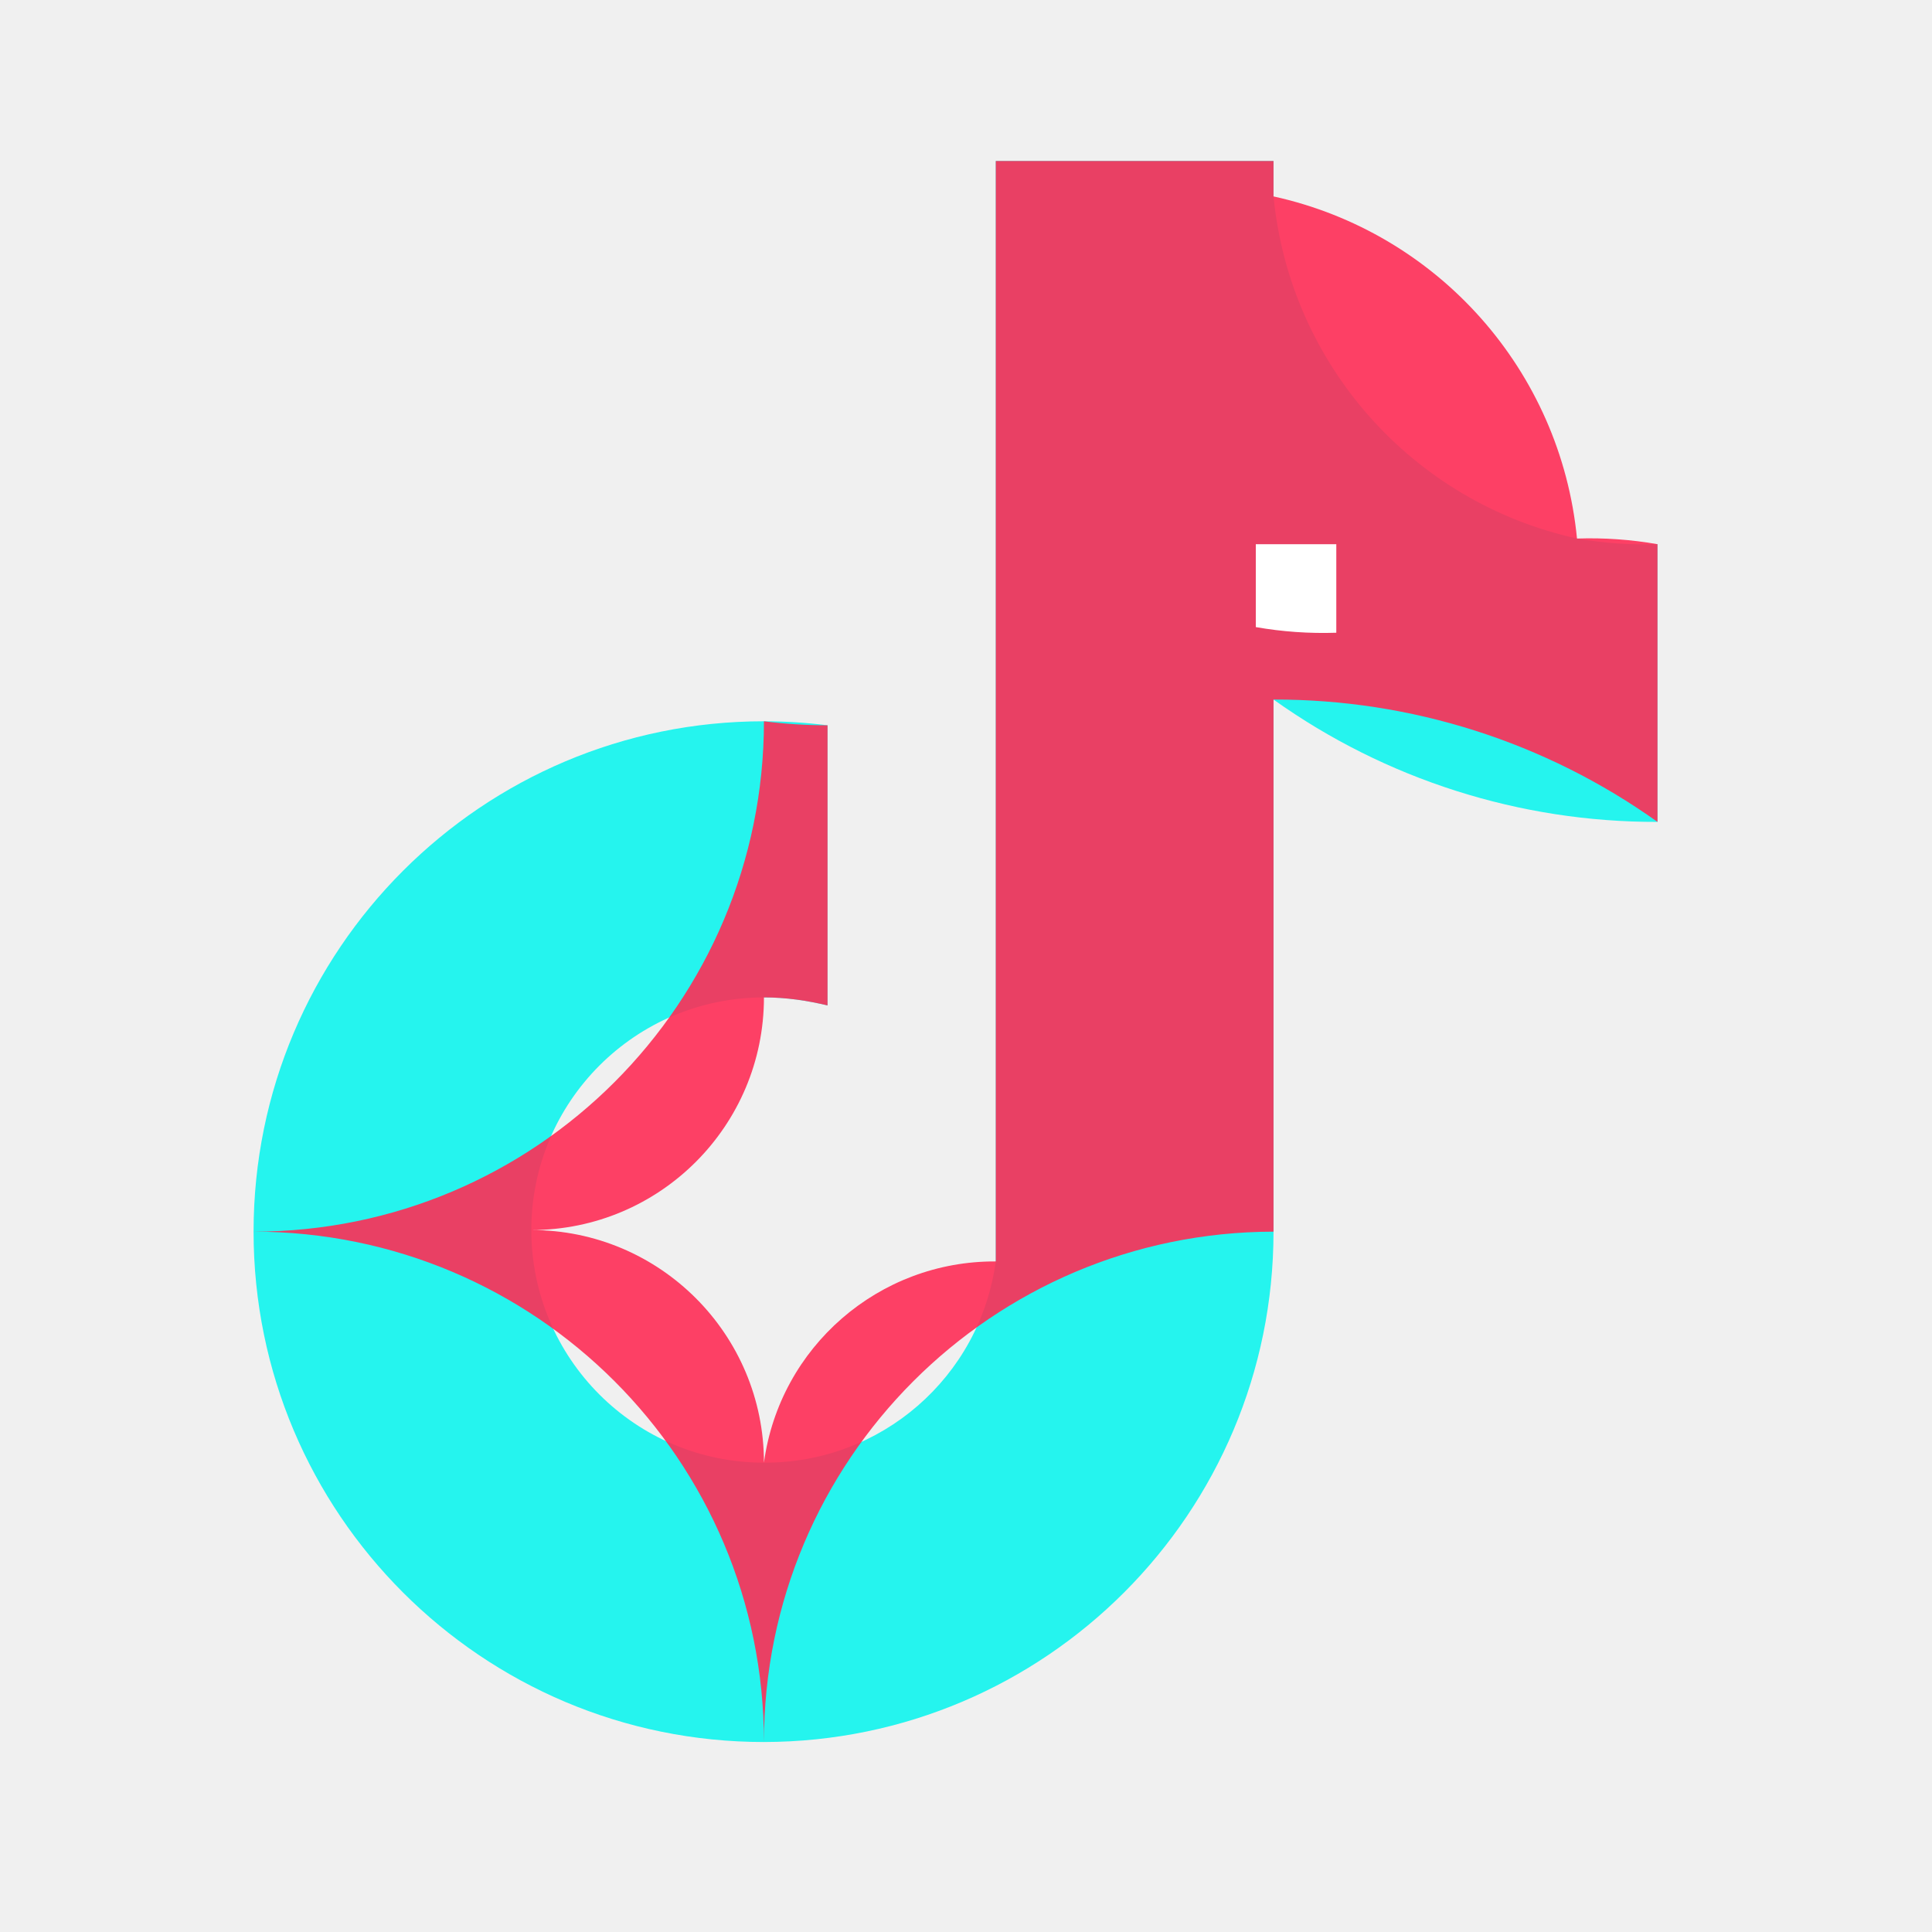
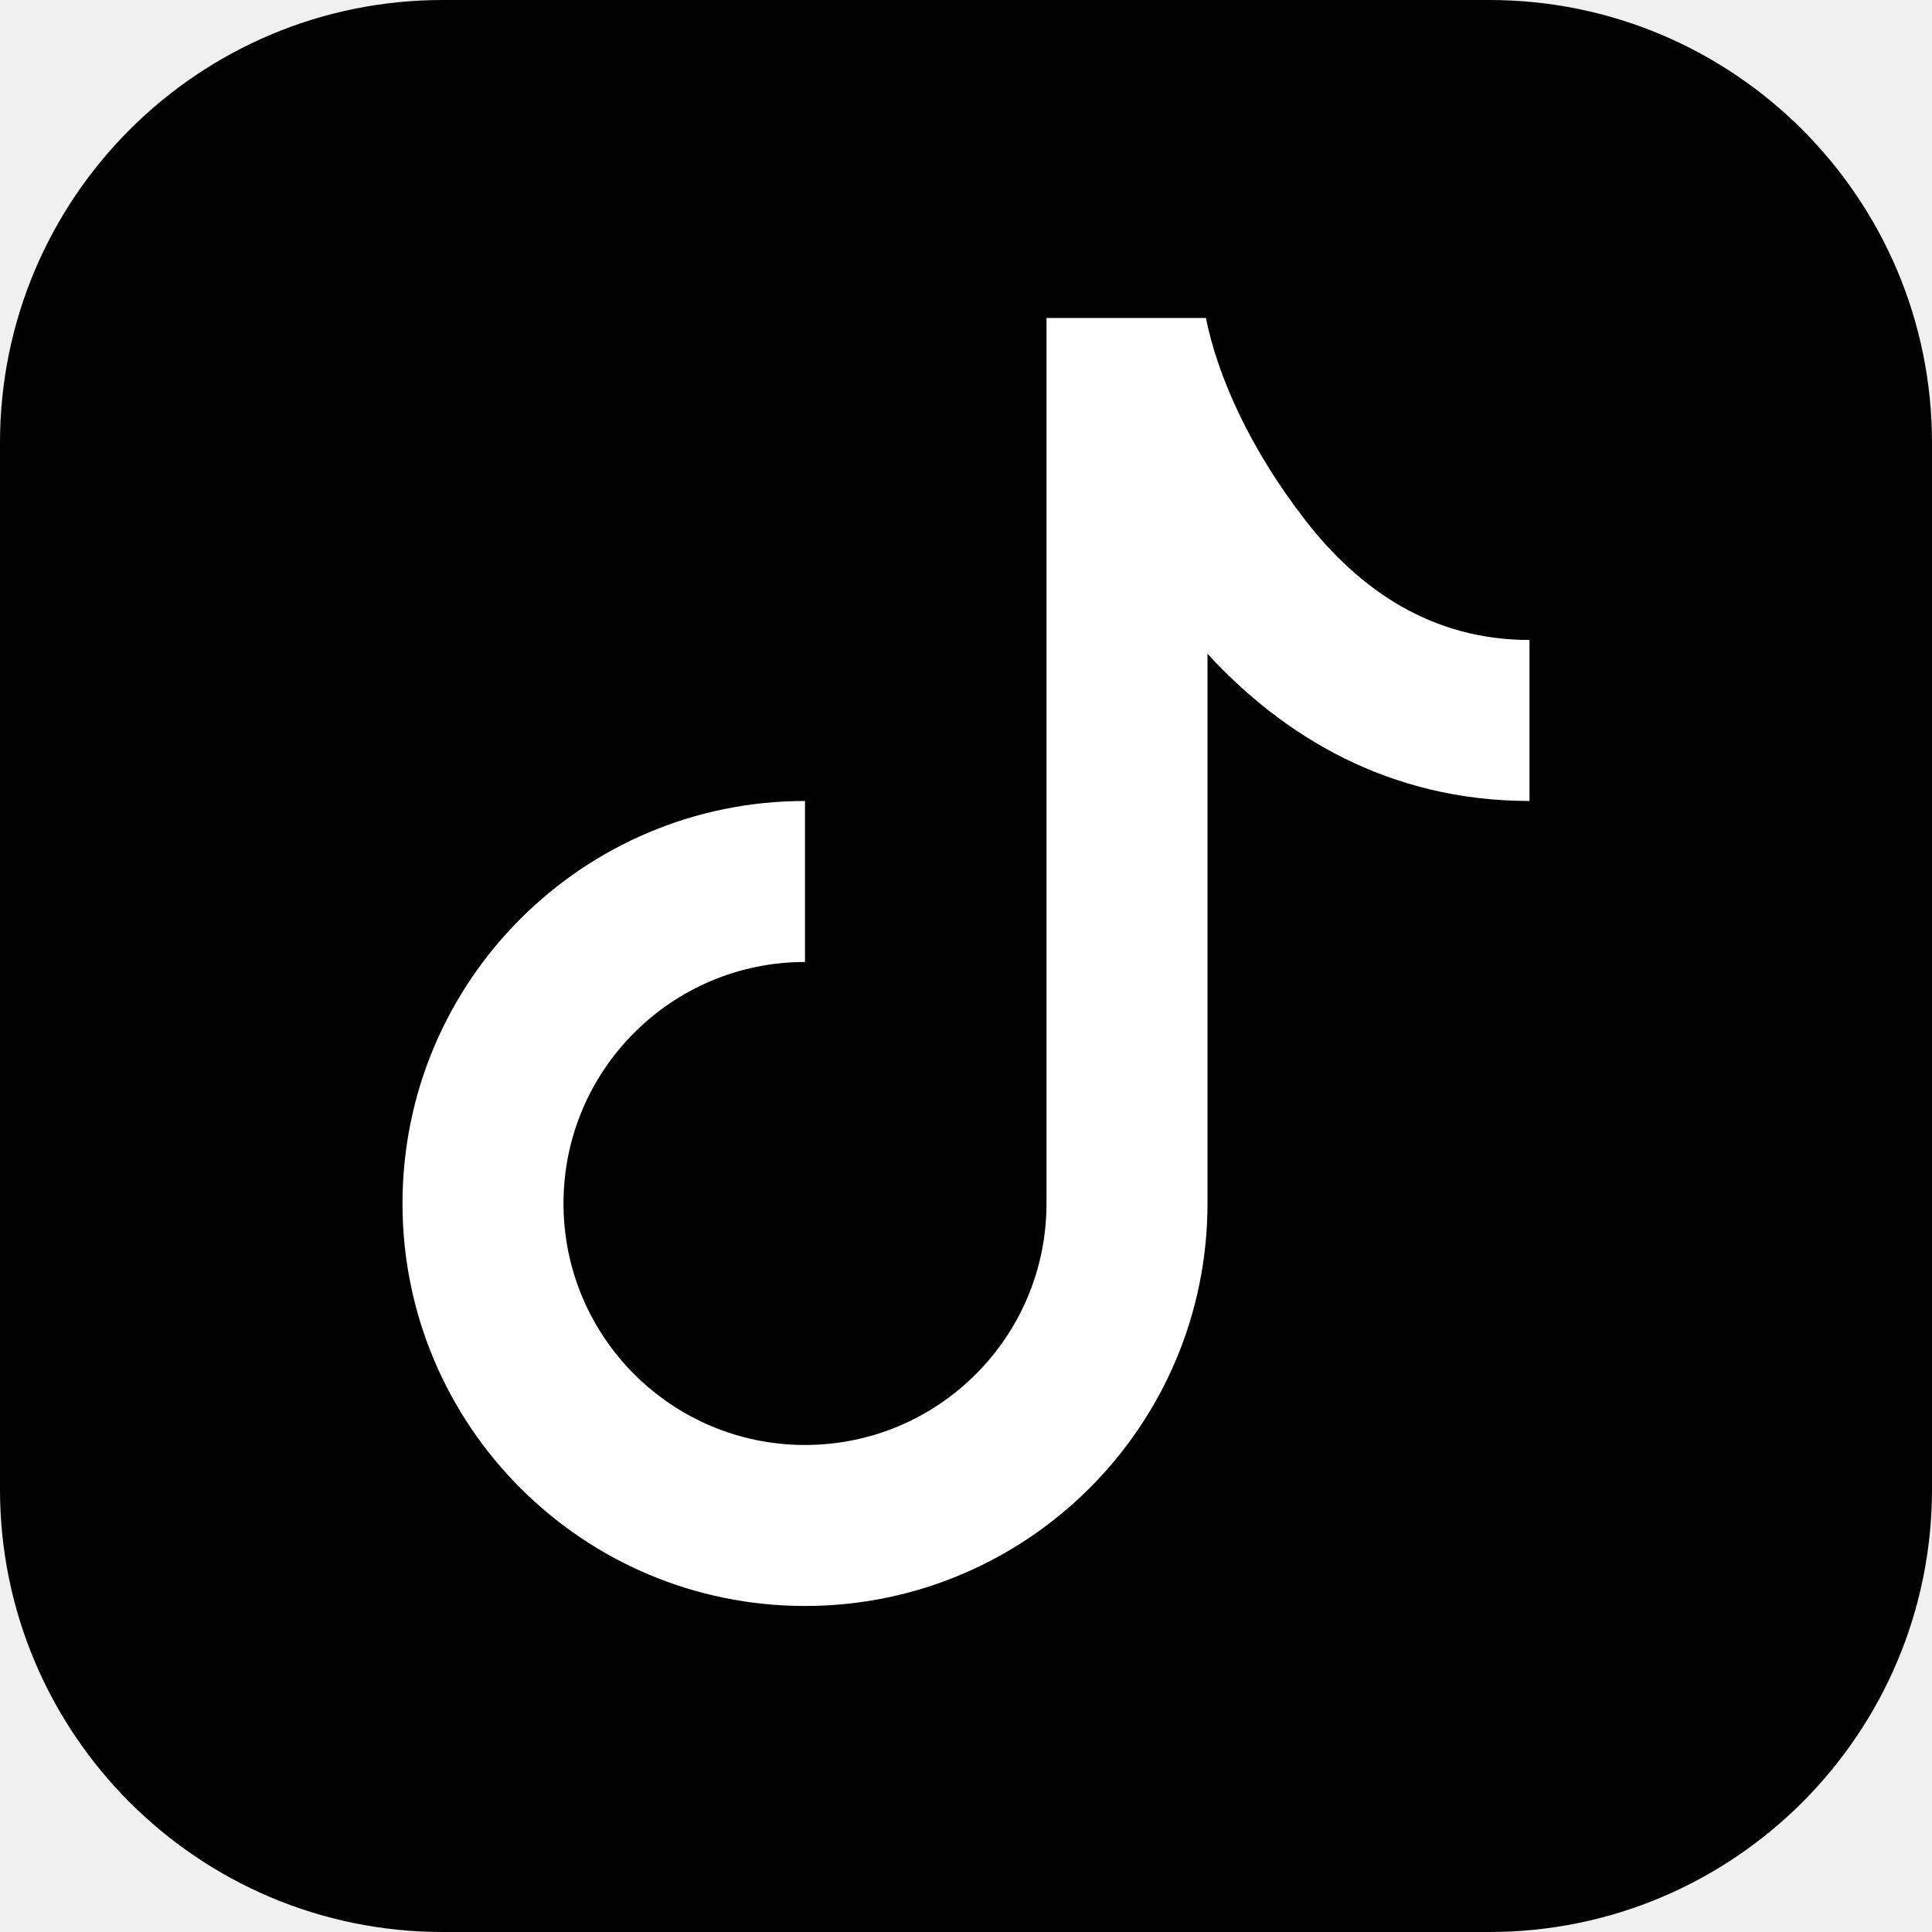
<svg xmlns="http://www.w3.org/2000/svg" viewBox="0 0 24 24">
-   <path fill="#25F4EE" d="M19.59 6.69a4.83 4.83 0 0 1-3.77-4.25V2h-3.45v13.67a2.89 2.89 0 0 1-2.88 2.5 2.89 2.89 0 0 1-2.89-2.89 2.89 2.89 0 0 1 2.89-2.89c.28 0 .54.04.79.1V9.01a6.33 6.33 0 0 0-.79-.05 6.34 6.34 0 0 0-6.34 6.34 6.34 6.34 0 0 0 6.34 6.34 6.34 6.34 0 0 0 6.33-6.34V8.69a8.18 8.18 0 0 0 4.77 1.52V6.76a4.85 4.85 0 0 1-1-.07z" />
-   <path fill="#FE2C55" d="M19.59 6.69a4.83 4.83 0 0 0-3.77-4.25V2h-3.45v13.67a2.89 2.89 0 0 0-2.88 2.5 2.89 2.89 0 0 0-2.89-2.89 2.89 2.89 0 0 0 2.89-2.89c.28 0 .54.04.79.1V9.01a6.33 6.33 0 0 1-.79-.05 6.34 6.34 0 0 1-6.34 6.34 6.34 6.34 0 0 1 6.34 6.34 6.34 6.34 0 0 1 6.33-6.34V8.69a8.18 8.18 0 0 1 4.77 1.52V6.76a4.85 4.85 0 0 0-1-.07z" opacity=".9" />
-   <path fill="#fff" d="M16.6 5.82v2.04a4.85 4.85 0 0 1-1-.07V6.76h1z" />
+   <rect width="24" height="24" rx="5.5" fill="#000" />
+   <path fill="#fff" transform="translate(4 3.95)" d="M9 0h1.98c.144.715.54 1.617 1.235 2.512C12.895 3.389 13.797 4 15 4v2c-1.753 0-3.07-.814-4-1.829V11a5 5 0 1 1-5-5v2a3 3 0 1 0 3 3z" />
</svg>
